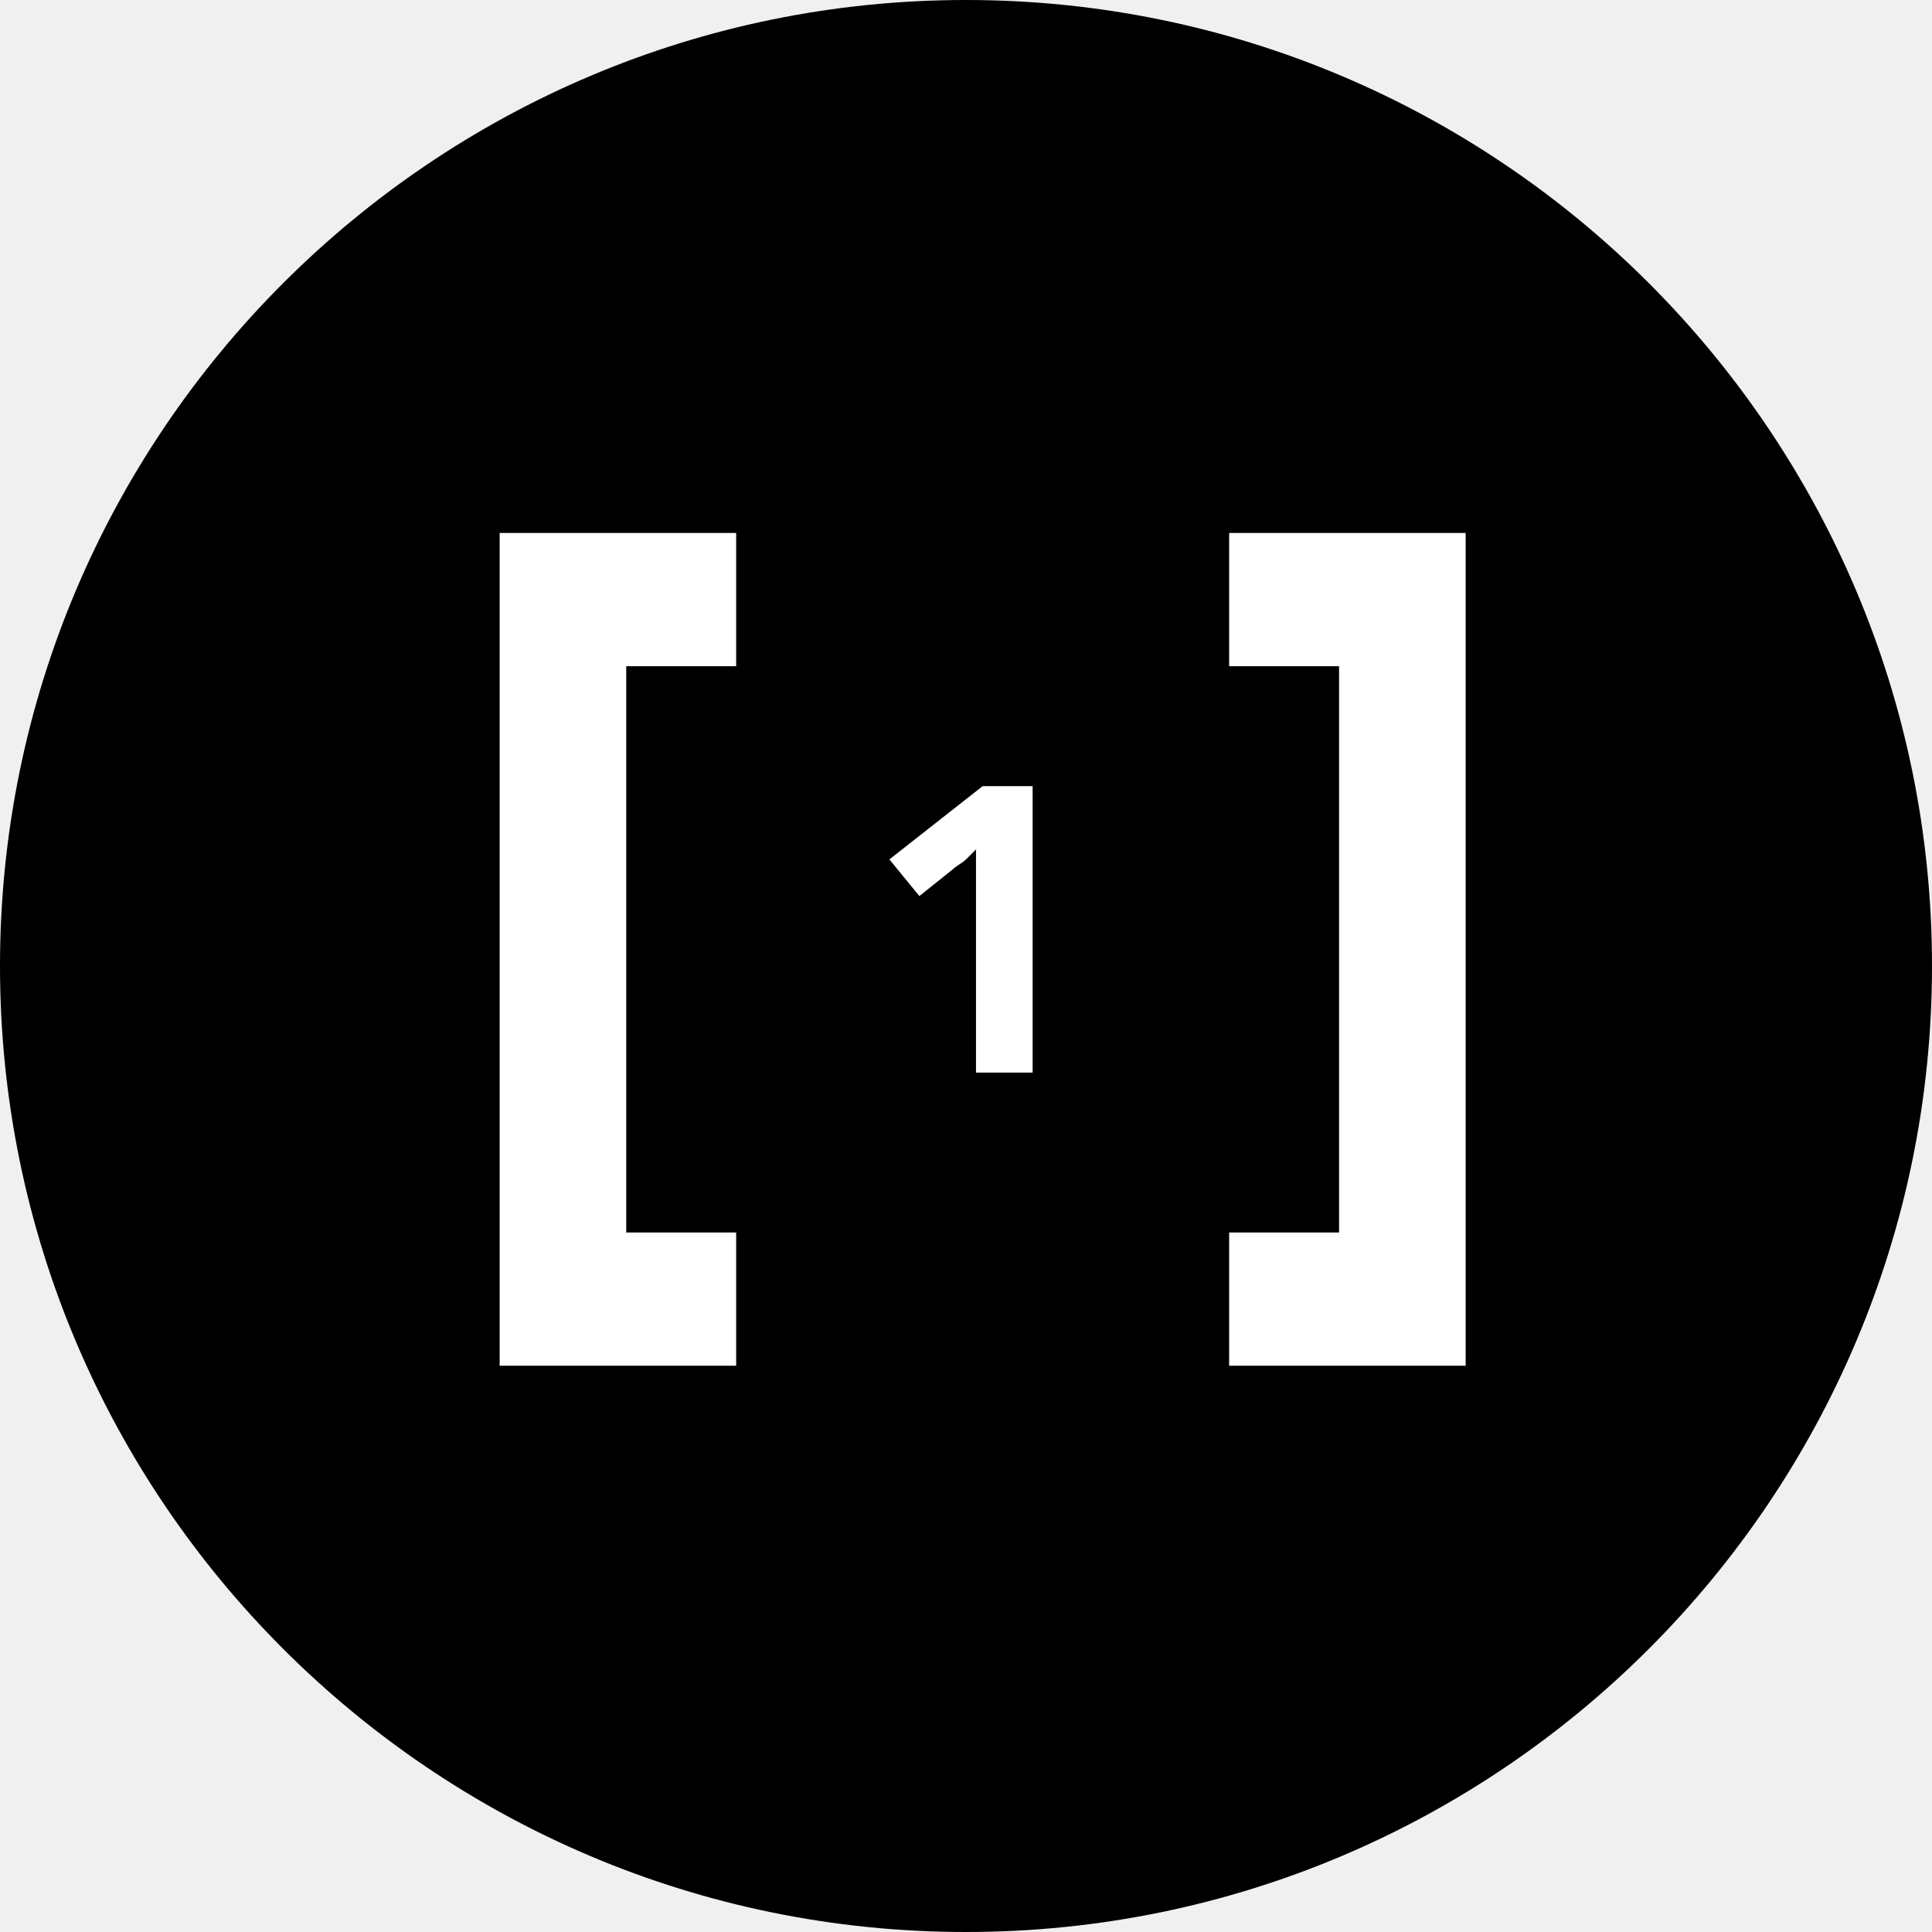
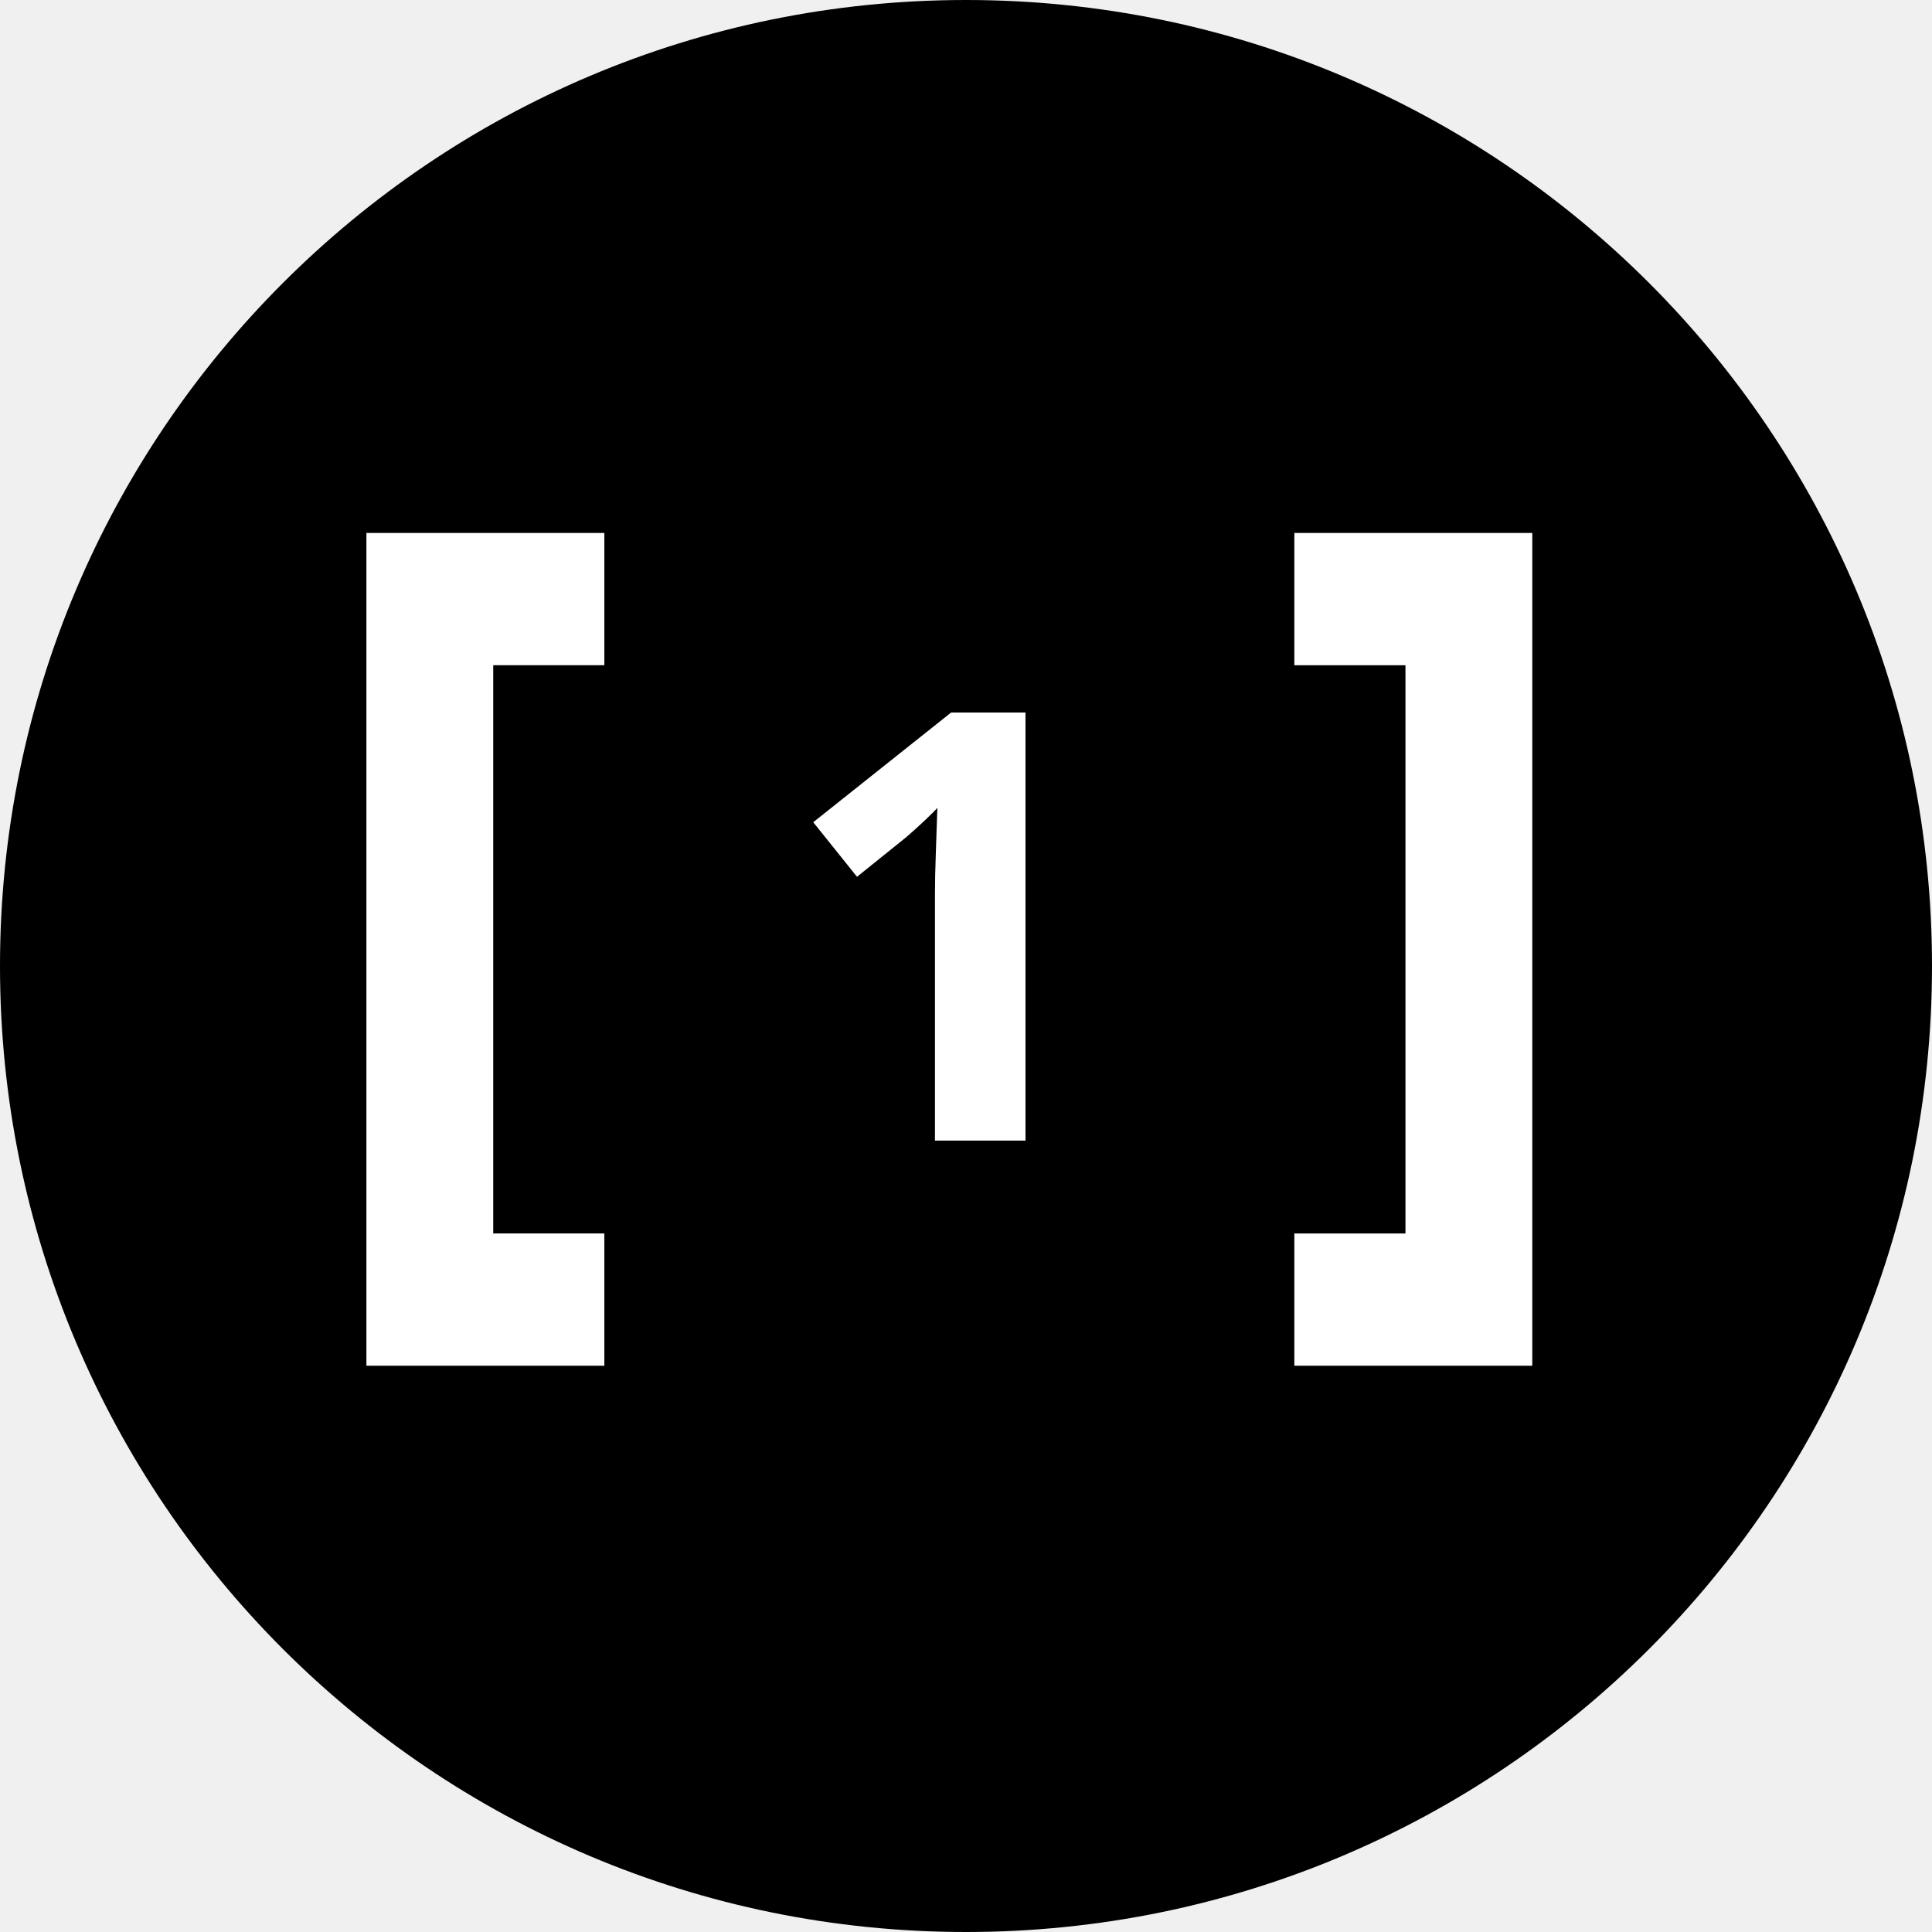
- <svg xmlns="http://www.w3.org/2000/svg" viewBox="0 0 58 58">
-   <path d="M29 58c16 0 29-13 29-29S45 0 29 0 0 13 0 29s13 29 29 29z" />
-   <g fill="#FFF">
-     <path d="M36.9 16v4h3.3v17h-3.3v4H44V16h-7.1z" />
-     <path d="M15 16v25h7.1v-4h-3.3V20h3.3v-4H15z" />
-     <path d="M31.1 32.2h-1.8v-5-.8-.9l-.3.3c-.1.1-.3.2-.4.3l-1 .8-.9-1.1 2.8-2.2H31v8.6z" />
+ <svg xmlns="http://www.w3.org/2000/svg" xmlns:xlink="http://www.w3.org/1999/xlink" width="58" height="58">
+   <defs>
+     <clipPath id="b">
+       <use xlink:href="#a" />
+     </clipPath>
+     <path id="a" d="M0 0h27v23H0V0Z" />
+   </defs>
+   <path fill="none" d="M58 0v58H0V0h58Z" />
+   <path fill-rule="evenodd" d="M29 58c16.016 0 29-12.984 29-29S45.016 0 29 0 0 12.984 0 29s12.984 29 29 29Z" />
+   <path fill="#FFF" fill-rule="evenodd" d="M38.857 16v3.971h3.336V37.03h-3.336V41H46V16h-7.143ZM11 16v25h7.143v-3.971h-3.336V19.97h3.336V16H11Z" />
+   <g clip-path="url(#b)" transform="translate(15 15)">
+     <path fill="#FFF" d="M15.786 19.242h-2.718v-7.434q0-.468.027-1.224t.045-1.332q-.09.108-.387.387-.297.279-.549.495l-1.476 1.188-1.314-1.638 4.14-3.294h2.232v12.852Z" />
  </g>
</svg>
